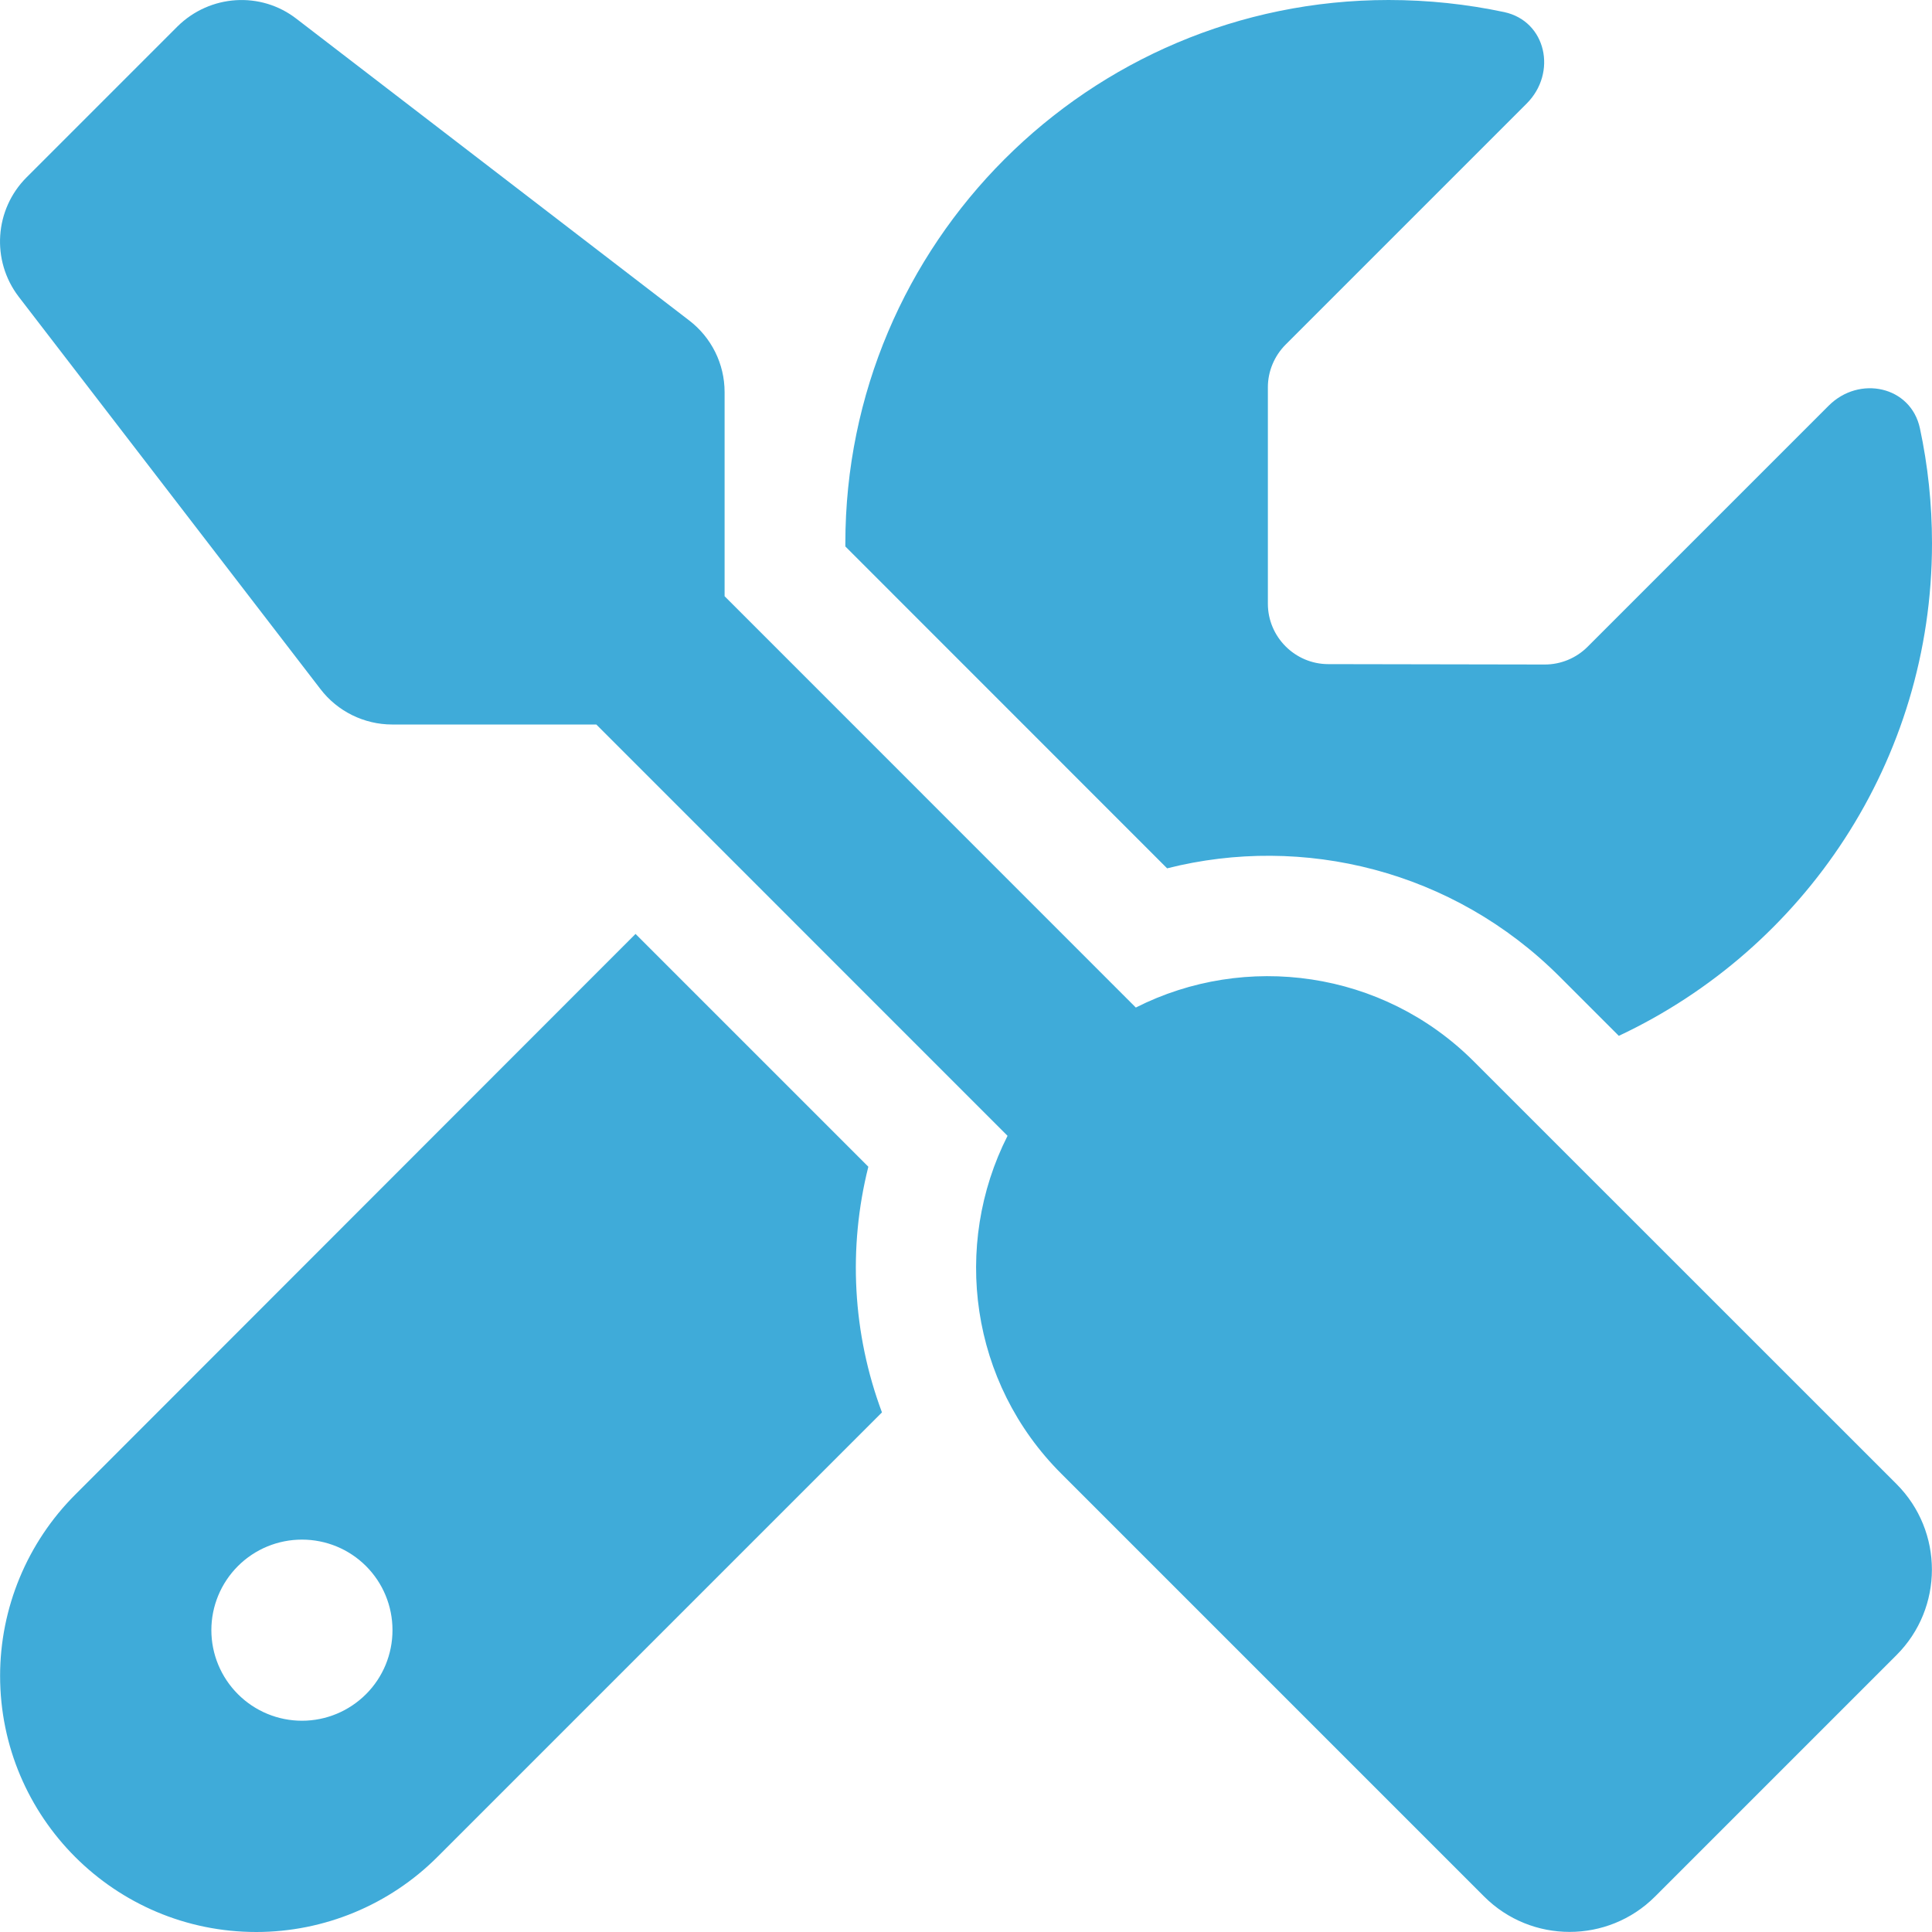
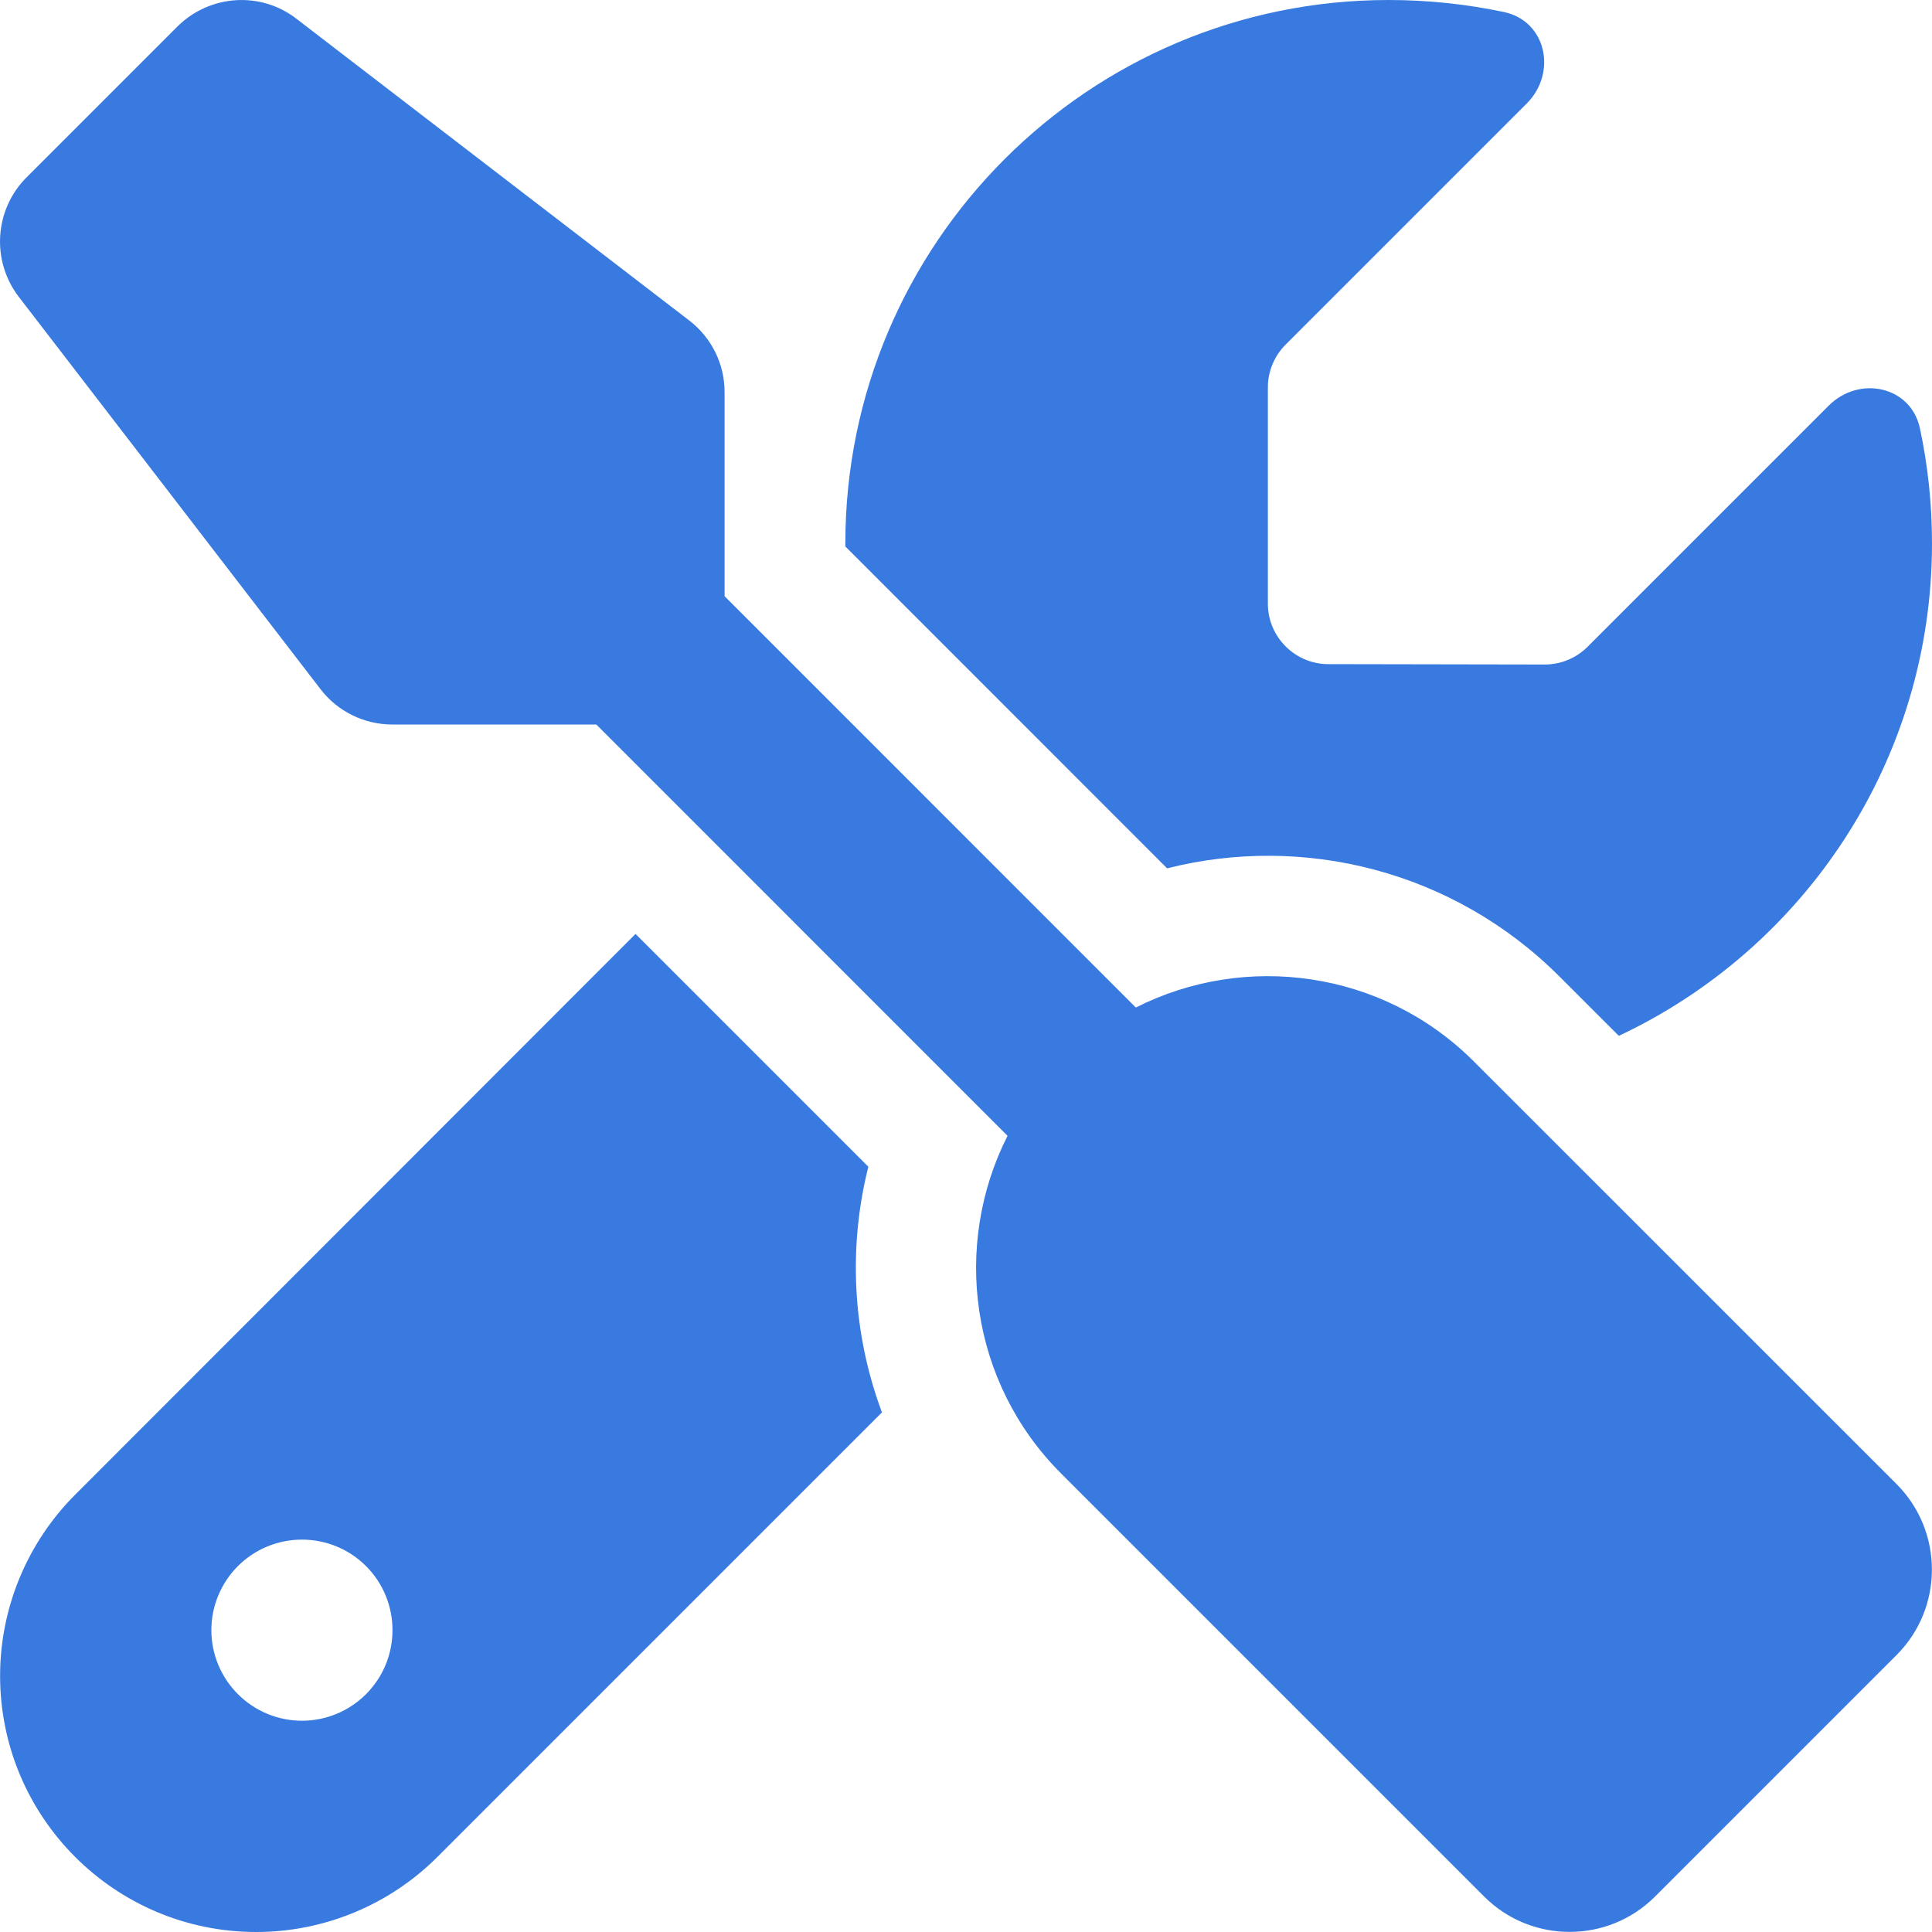
<svg xmlns="http://www.w3.org/2000/svg" width="20" height="20" viewBox="0 0 20 20" fill="none">
-   <path d="M3.071 0.196C2.7 -0.093 2.173 -0.058 1.837 0.274L0.275 1.836C-0.057 2.168 -0.093 2.696 0.193 3.071L3.317 7.133C3.493 7.364 3.77 7.5 4.059 7.5H6.173L10.43 11.758C9.856 12.891 10.04 14.313 10.989 15.258L15.364 19.633C15.852 20.121 16.645 20.121 17.133 19.633L19.633 17.133C20.121 16.645 20.121 15.852 19.633 15.363L15.258 10.989C14.313 10.043 12.891 9.856 11.758 10.43L7.501 6.172V4.059C7.501 3.766 7.364 3.493 7.134 3.317L3.071 0.196ZM0.778 15.473C0.282 15.969 0.001 16.645 0.001 17.348C0.001 18.812 1.189 20 2.653 20C3.356 20 4.032 19.719 4.528 19.223L9.13 14.621C8.825 13.805 8.778 12.918 8.989 12.078L6.579 9.668L0.778 15.473ZM20 5.625C20 5.215 19.957 4.817 19.875 4.434C19.781 3.996 19.246 3.883 18.93 4.2L16.434 6.696C16.317 6.813 16.157 6.879 15.992 6.879L13.75 6.875C13.407 6.875 13.125 6.594 13.125 6.25V4.008C13.125 3.844 13.192 3.684 13.309 3.567L15.805 1.071C16.121 0.754 16.008 0.219 15.571 0.125C15.184 0.043 14.785 0 14.375 0C11.27 0 8.751 2.52 8.751 5.625V5.657L12.082 8.989C13.489 8.633 15.043 9.008 16.145 10.11L16.758 10.723C18.672 9.824 20 7.879 20 5.625ZM2.188 16.875C2.188 16.626 2.287 16.388 2.463 16.212C2.639 16.036 2.877 15.938 3.126 15.938C3.375 15.938 3.613 16.036 3.789 16.212C3.965 16.388 4.063 16.626 4.063 16.875C4.063 17.124 3.965 17.362 3.789 17.538C3.613 17.714 3.375 17.813 3.126 17.813C2.877 17.813 2.639 17.714 2.463 17.538C2.287 17.362 2.188 17.124 2.188 16.875Z" fill="#3FABD9" />
+   <path d="M3.071 0.196C2.7 -0.093 2.173 -0.058 1.837 0.274L0.275 1.836C-0.057 2.168 -0.093 2.696 0.193 3.071L3.317 7.133C3.493 7.364 3.77 7.5 4.059 7.5H6.173L10.43 11.758C9.856 12.891 10.04 14.313 10.989 15.258L15.364 19.633C15.852 20.121 16.645 20.121 17.133 19.633L19.633 17.133C20.121 16.645 20.121 15.852 19.633 15.363L15.258 10.989C14.313 10.043 12.891 9.856 11.758 10.43L7.501 6.172V4.059C7.501 3.766 7.364 3.493 7.134 3.317L3.071 0.196ZM0.778 15.473C0.282 15.969 0.001 16.645 0.001 17.348C0.001 18.812 1.189 20 2.653 20C3.356 20 4.032 19.719 4.528 19.223L9.13 14.621C8.825 13.805 8.778 12.918 8.989 12.078L6.579 9.668L0.778 15.473ZM20 5.625C20 5.215 19.957 4.817 19.875 4.434C19.781 3.996 19.246 3.883 18.93 4.2L16.434 6.696C16.317 6.813 16.157 6.879 15.992 6.879L13.75 6.875C13.407 6.875 13.125 6.594 13.125 6.25V4.008C13.125 3.844 13.192 3.684 13.309 3.567L15.805 1.071C16.121 0.754 16.008 0.219 15.571 0.125C15.184 0.043 14.785 0 14.375 0C11.27 0 8.751 2.52 8.751 5.625V5.657L12.082 8.989C13.489 8.633 15.043 9.008 16.145 10.11L16.758 10.723C18.672 9.824 20 7.879 20 5.625ZM2.188 16.875C2.188 16.626 2.287 16.388 2.463 16.212C2.639 16.036 2.877 15.938 3.126 15.938C3.375 15.938 3.613 16.036 3.789 16.212C3.965 16.388 4.063 16.626 4.063 16.875C4.063 17.124 3.965 17.362 3.789 17.538C3.613 17.714 3.375 17.813 3.126 17.813C2.877 17.813 2.639 17.714 2.463 17.538C2.287 17.362 2.188 17.124 2.188 16.875Z" fill="#387ADF" />
</svg>
